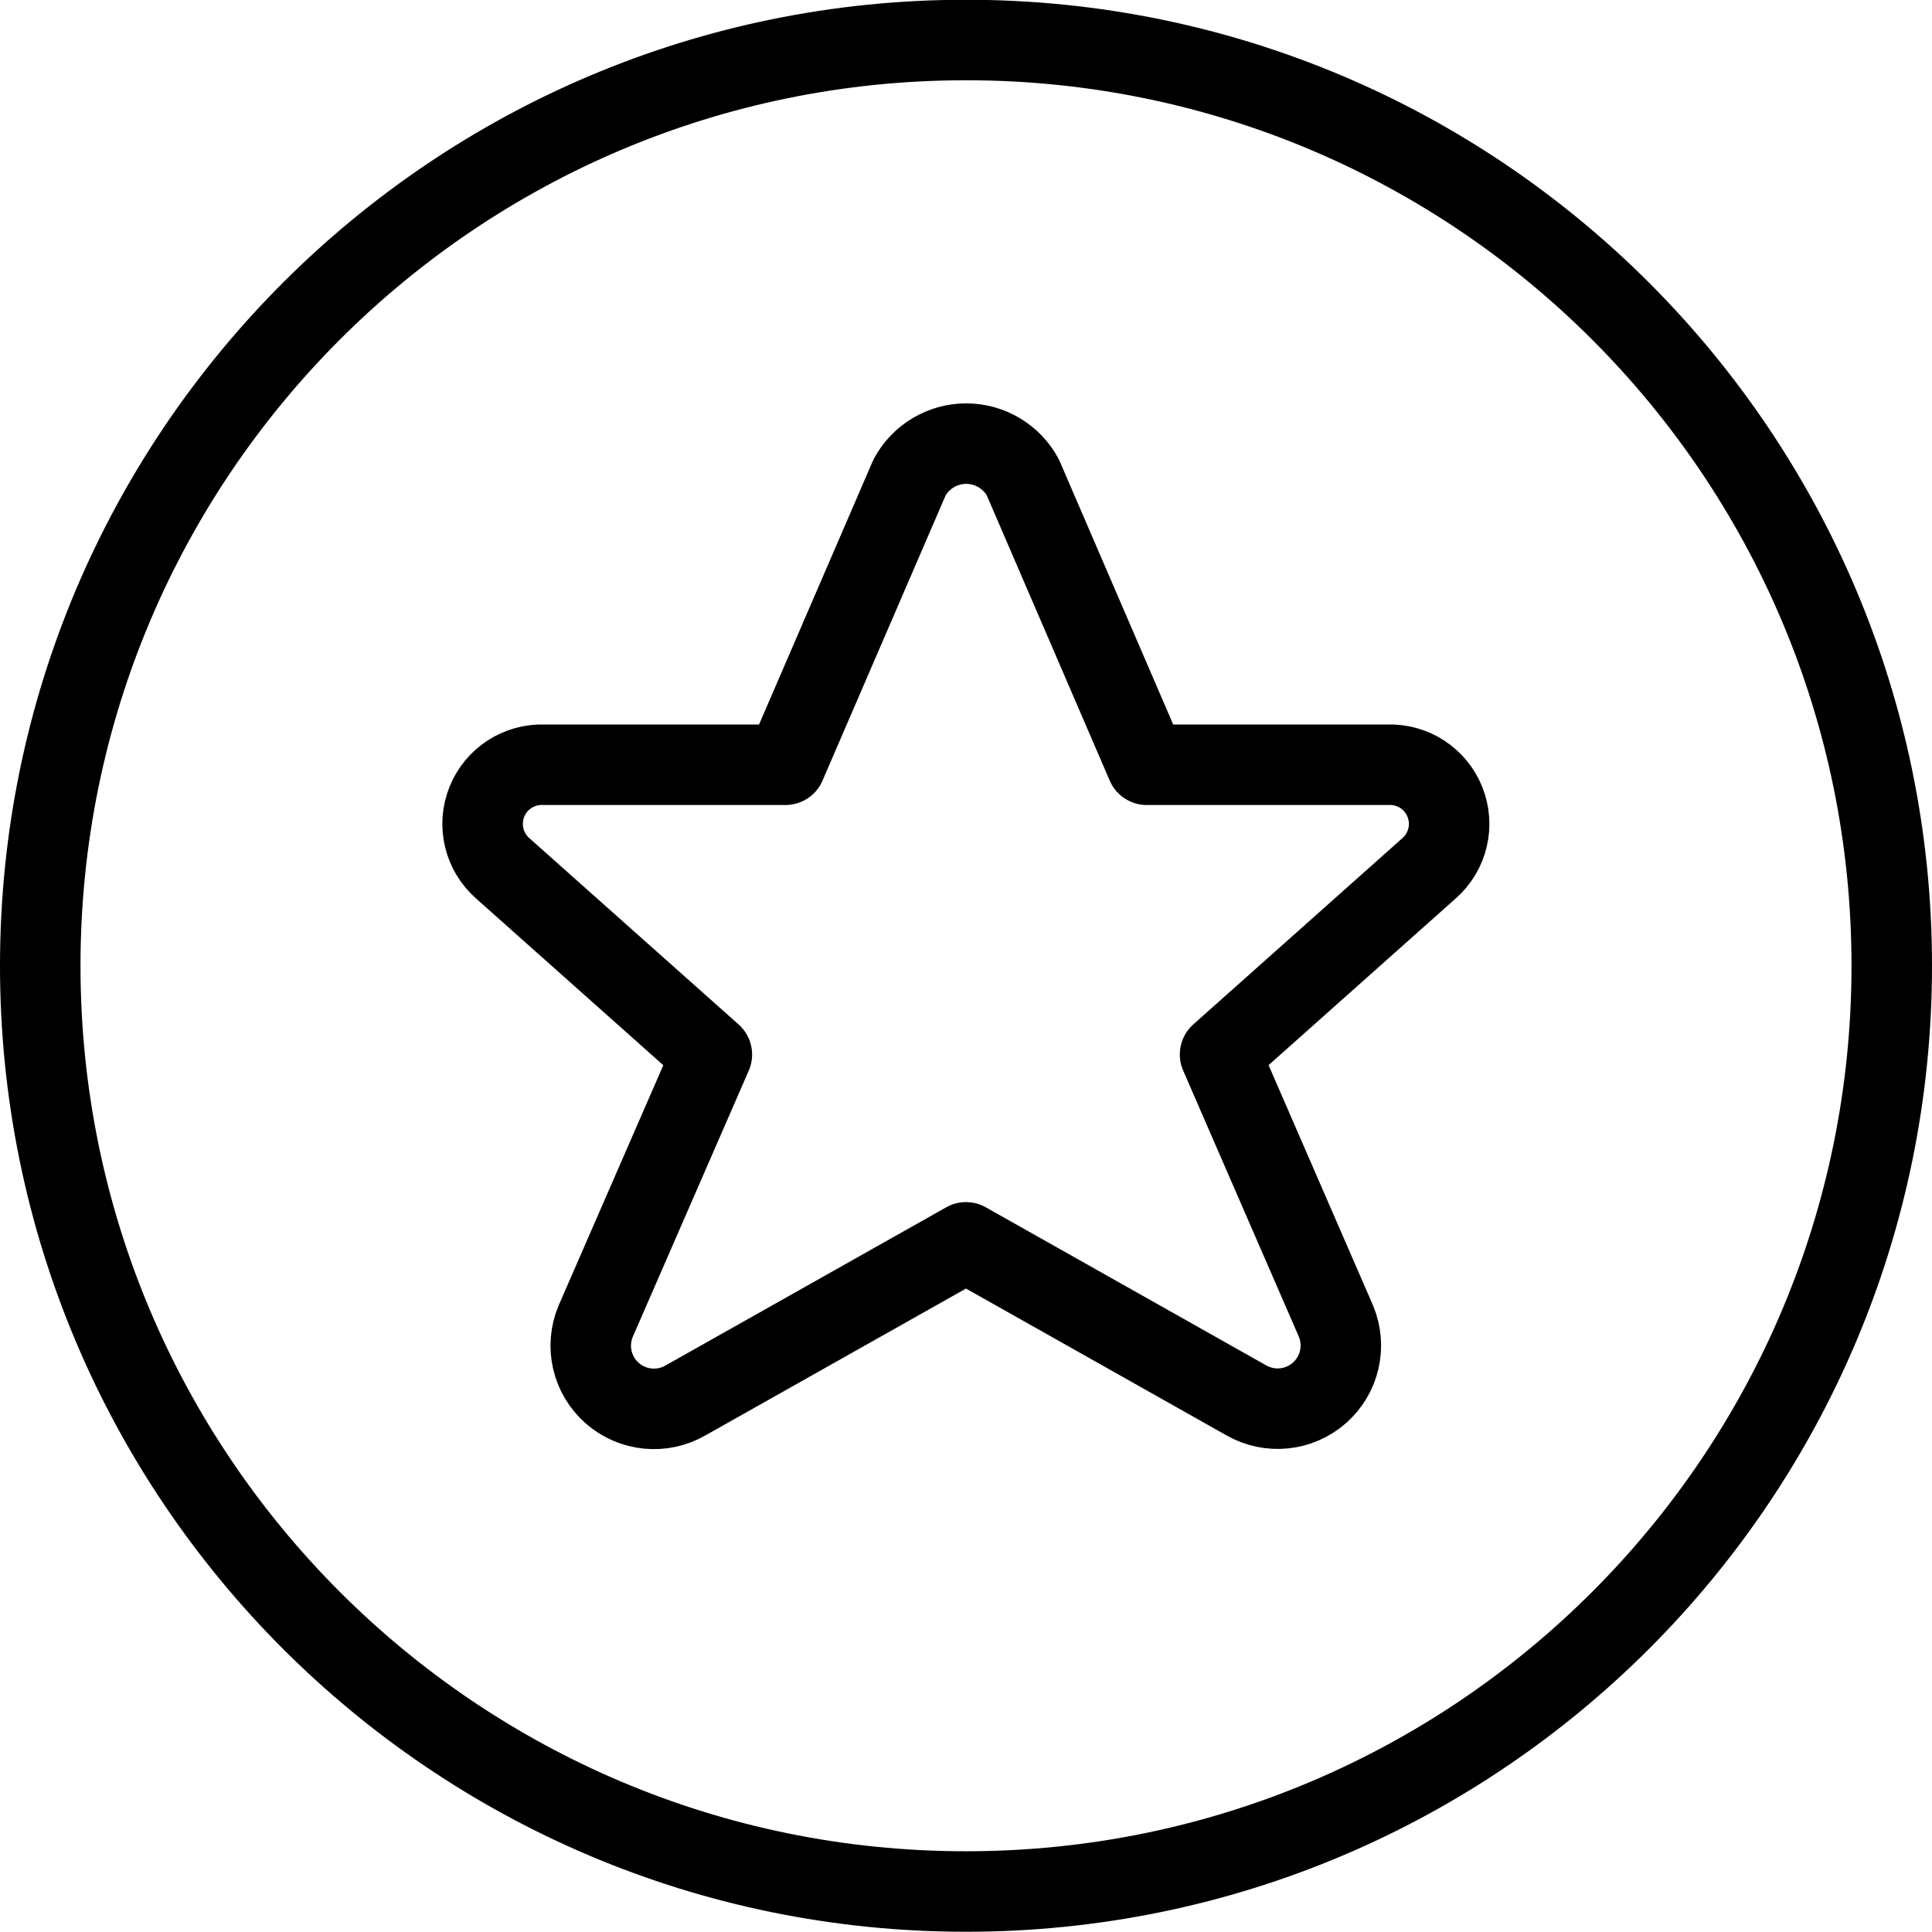
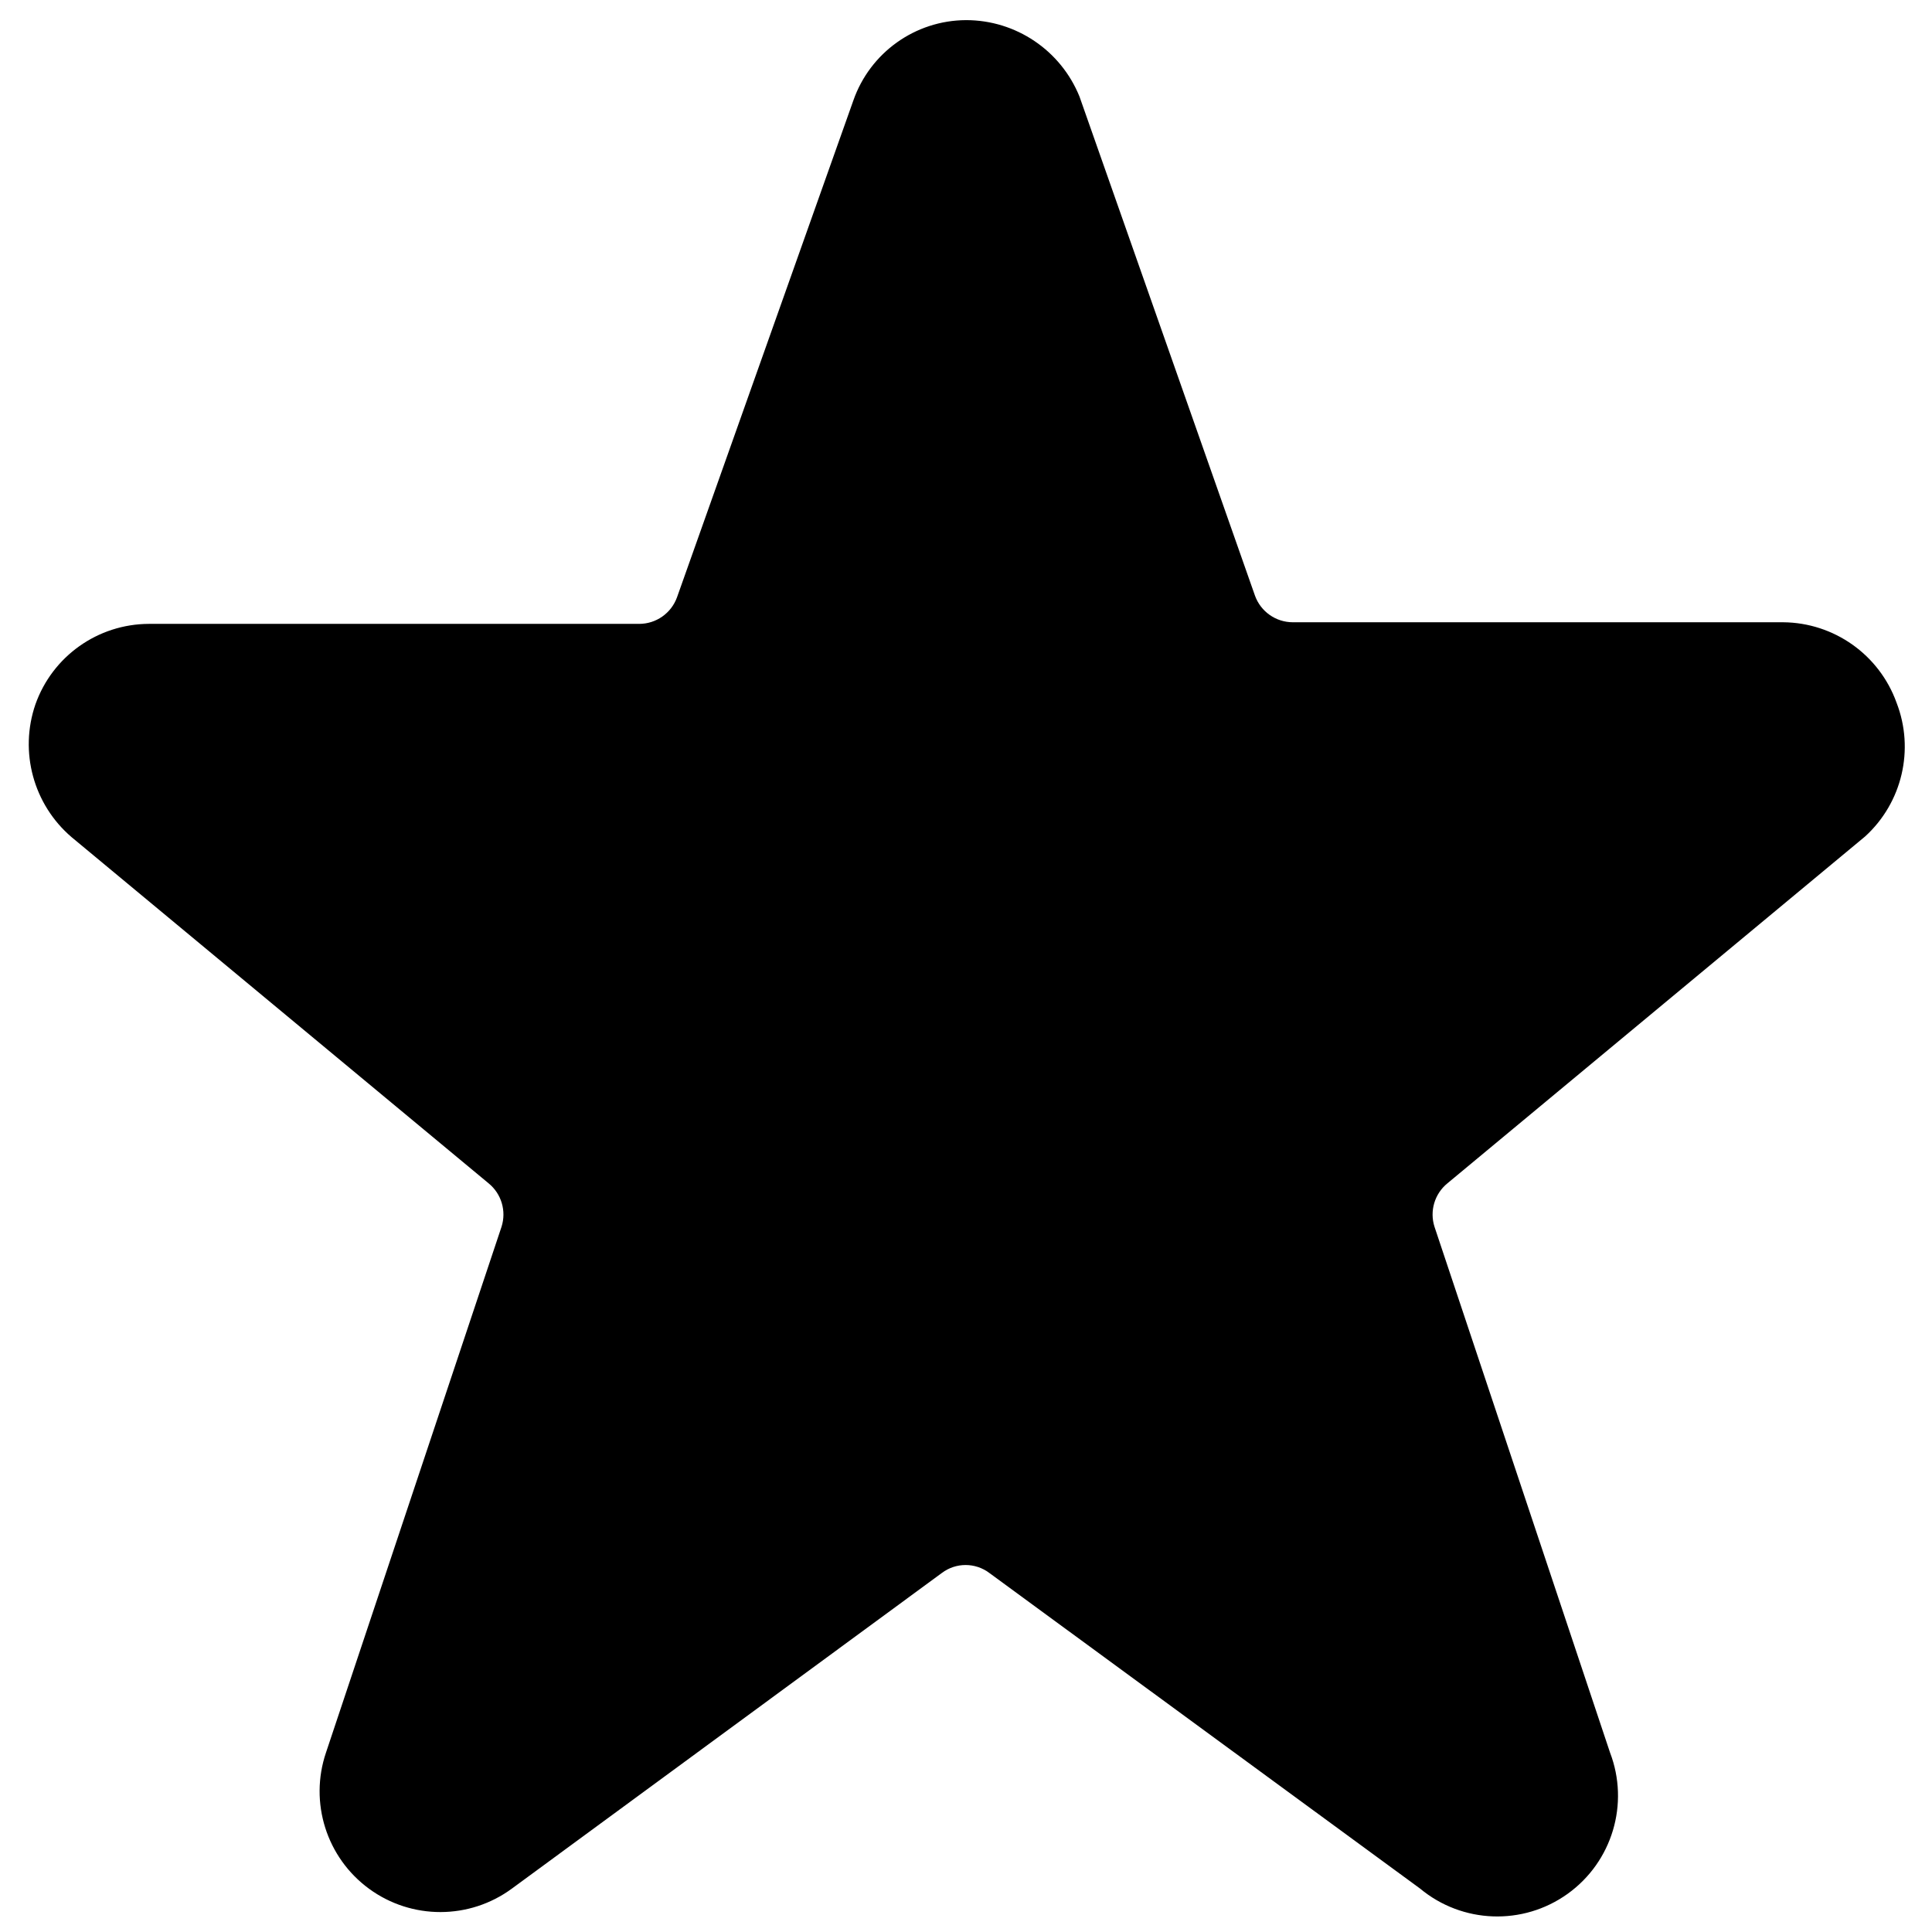
- <svg xmlns="http://www.w3.org/2000/svg" viewBox="0 0 24 24" id="Rating-Star-Circle--Streamline-Ultimate.svg">
-   <path d="M0.5 11.997a11.5 11.5 0 1 0 23 0 11.5 11.5 0 1 0 -23 0Z" fill="none" stroke="currentColor" stroke-linecap="round" stroke-linejoin="round" stroke-width="1" />
-   <path d="m12.706 5.93 1.539 3.57h2.995a0.735 0.735 0 0 1 0.516 1.283l-2.6 2.316 1.44 3.313a0.785 0.785 0 0 1 -1.117 0.982L12 15.433l-3.48 1.961a0.785 0.785 0 0 1 -1.12 -0.982L8.843 13.1l-2.6 -2.315A0.735 0.735 0 0 1 6.758 9.5h3l1.541 -3.57a0.8 0.8 0 0 1 1.407 0Z" fill="none" stroke="currentColor" stroke-linecap="round" stroke-linejoin="round" stroke-width="1" />
+ <svg xmlns="http://www.w3.org/2000/svg" viewBox="0 0 24 24" id="Rating-Star--Streamline-Ultimate.svg">
+   <path d="M23.56 8.73a1.51 1.51 0 0 0 -1.41 -1h-6.09a0.5 0.5 0 0 1 -0.47 -0.33l-2.18 -6.2A1.52 1.52 0 0 0 12 0.25a1.49 1.49 0 0 0 -1.4 1L8.41 7.42a0.5 0.5 0 0 1 -0.47 0.33H1.85a1.5 1.5 0 0 0 -1.41 1 1.52 1.52 0 0 0 0.45 1.65l5.18 4.3a0.5 0.5 0 0 1 0.16 0.54l-2.18 6.53a1.5 1.5 0 0 0 2.31 1.69l5.34 -3.92a0.49 0.49 0 0 1 0.59 0l5.35 3.92A1.5 1.5 0 0 0 20 21.77l-2.18 -6.53a0.5 0.5 0 0 1 0.16 -0.54l5.19 -4.31a1.51 1.51 0 0 0 0.39 -1.66Z" fill="currentColor" stroke-width="1" />
</svg>
